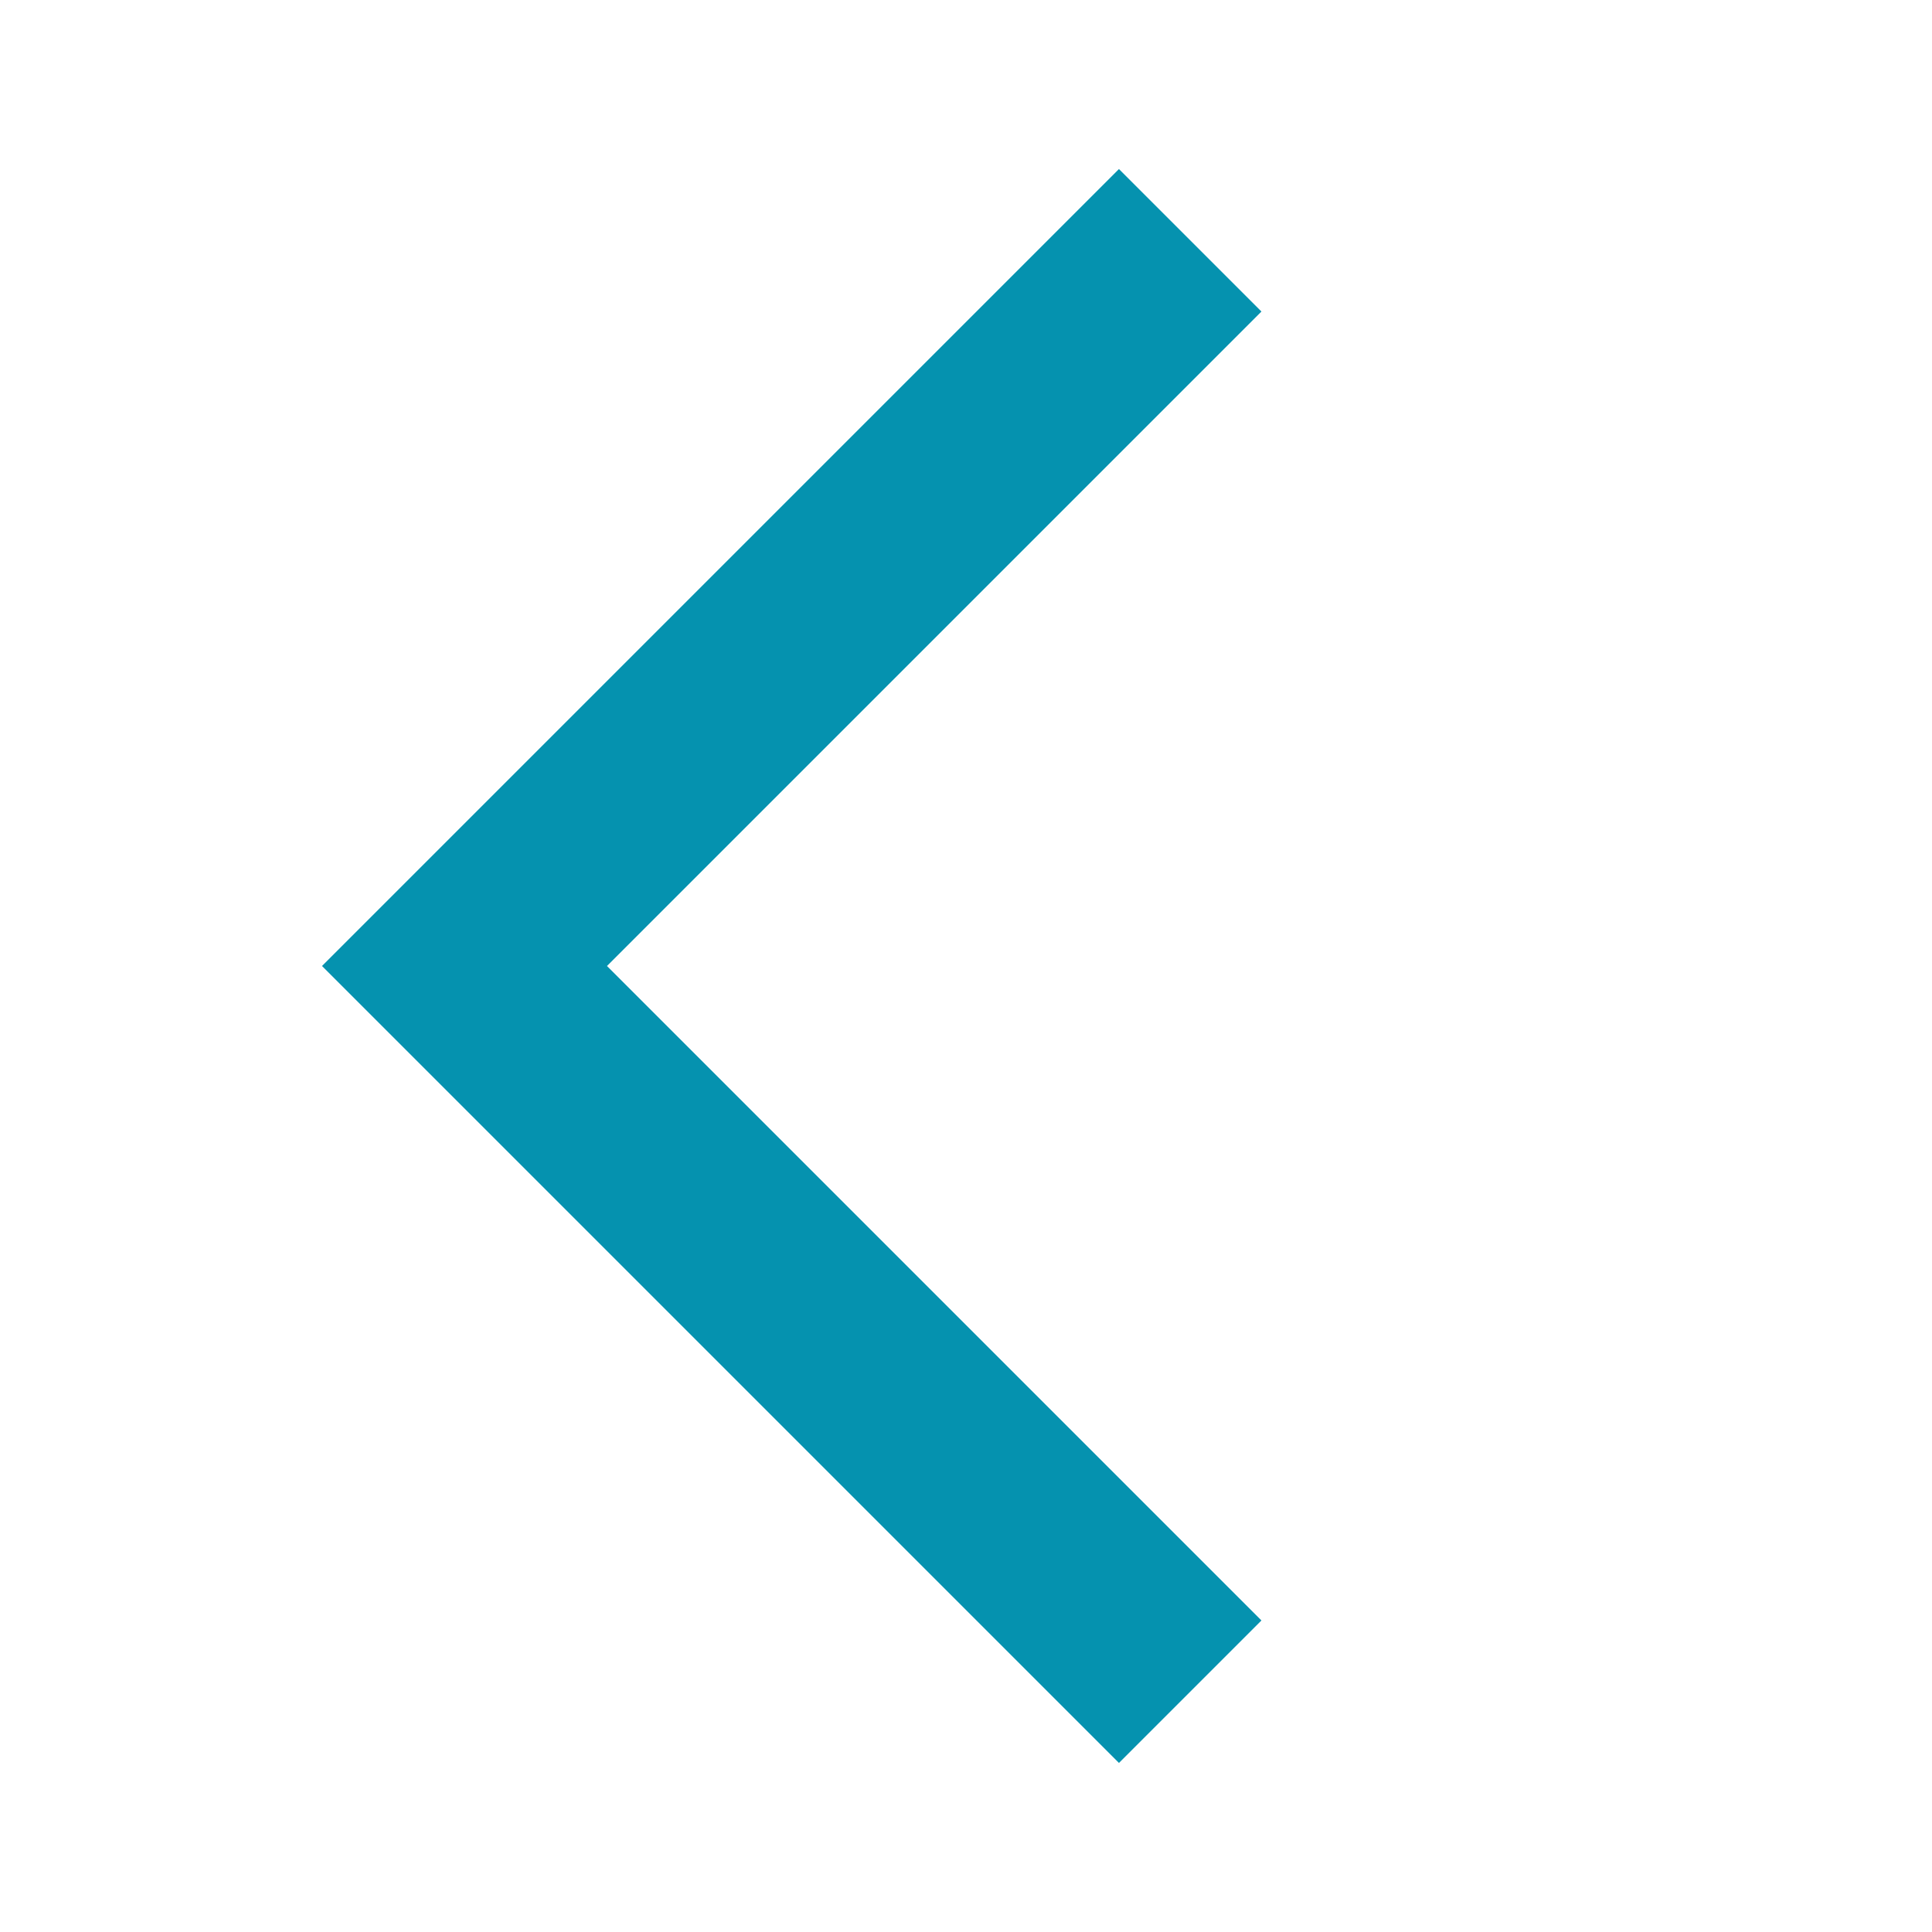
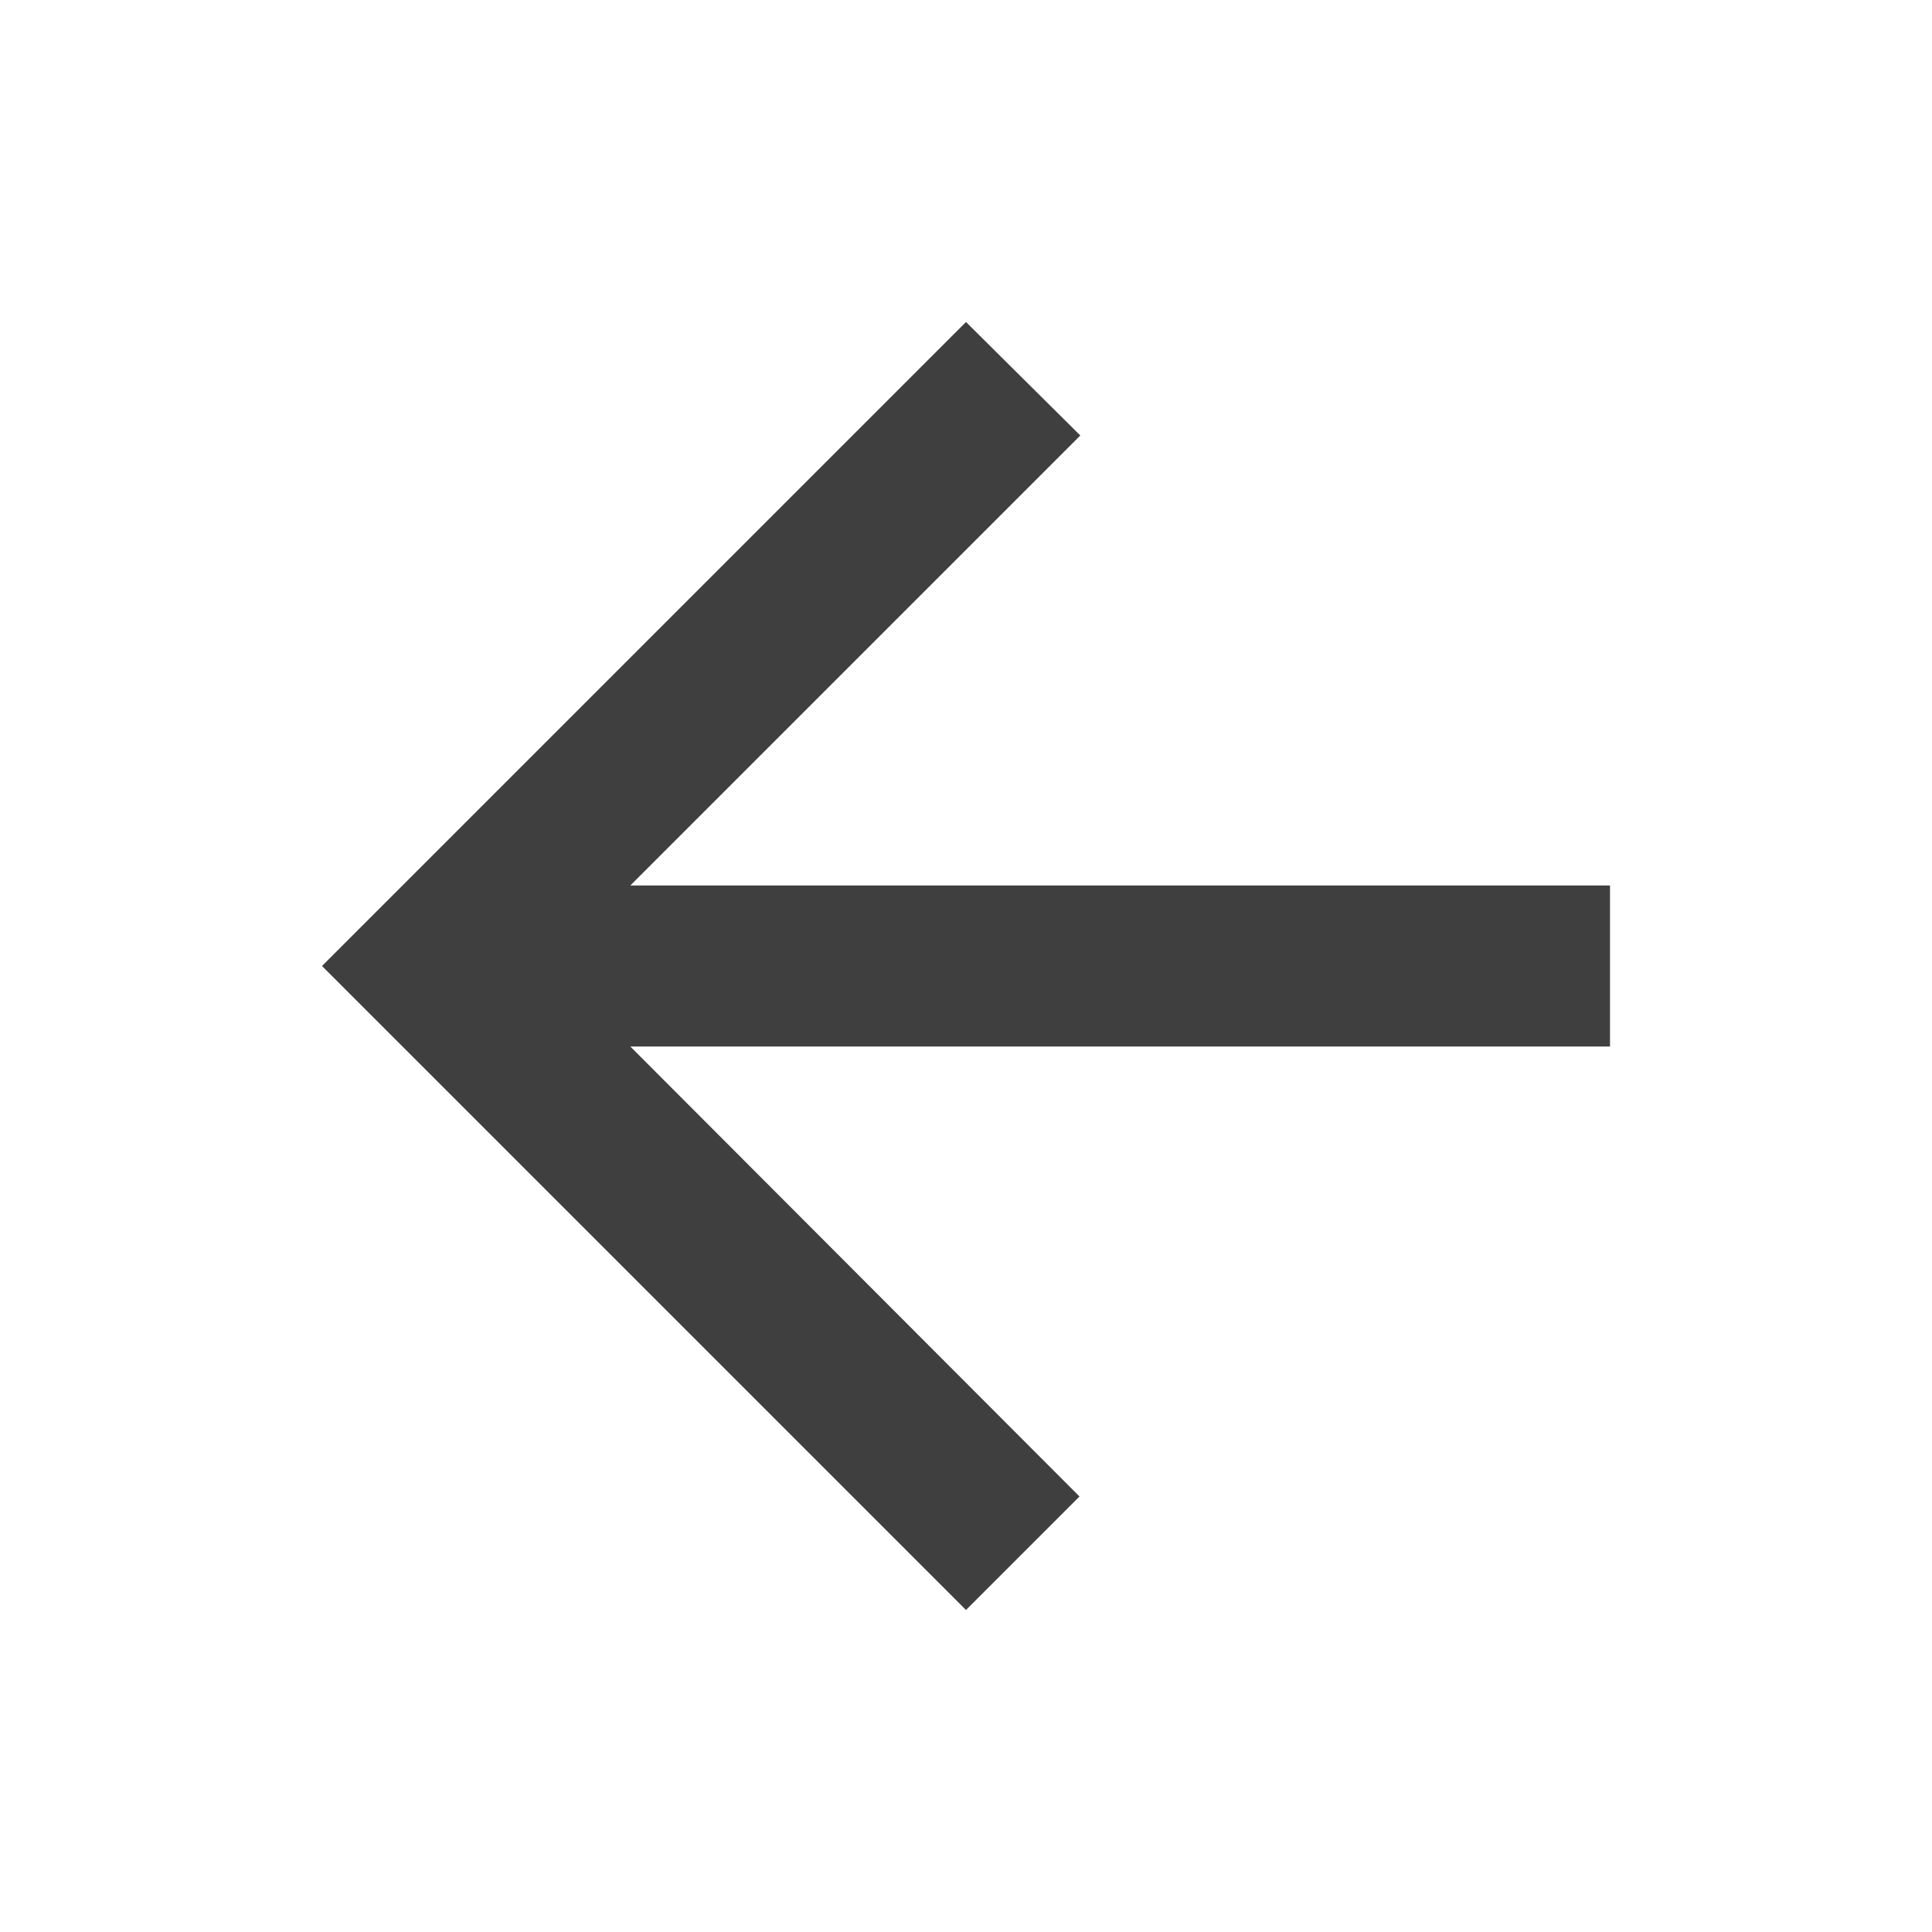
- <svg xmlns="http://www.w3.org/2000/svg" width="24" height="24" viewBox="0 0 24 24" fill="#0592AF">
-   <path d="M15.67 3.87L13.9 2.1 4 12 13.9 21.9 15.67 20.13 7.54 12z" transform="translate(-340 -173) translate(0 50) translate(40 103) translate(290 10) translate(10 10)" />
+ <svg xmlns="http://www.w3.org/2000/svg" width="24" height="24" viewBox="0 0 24 24" fill="#3F3F3F">
+   <path d="M20 11L7.83 11 13.42 5.41 12 4 4 12 12 20 13.41 18.59 7.83 13 20 13z" transform="translate(-195 -58) translate(40 40) translate(155 18)" />
</svg>
